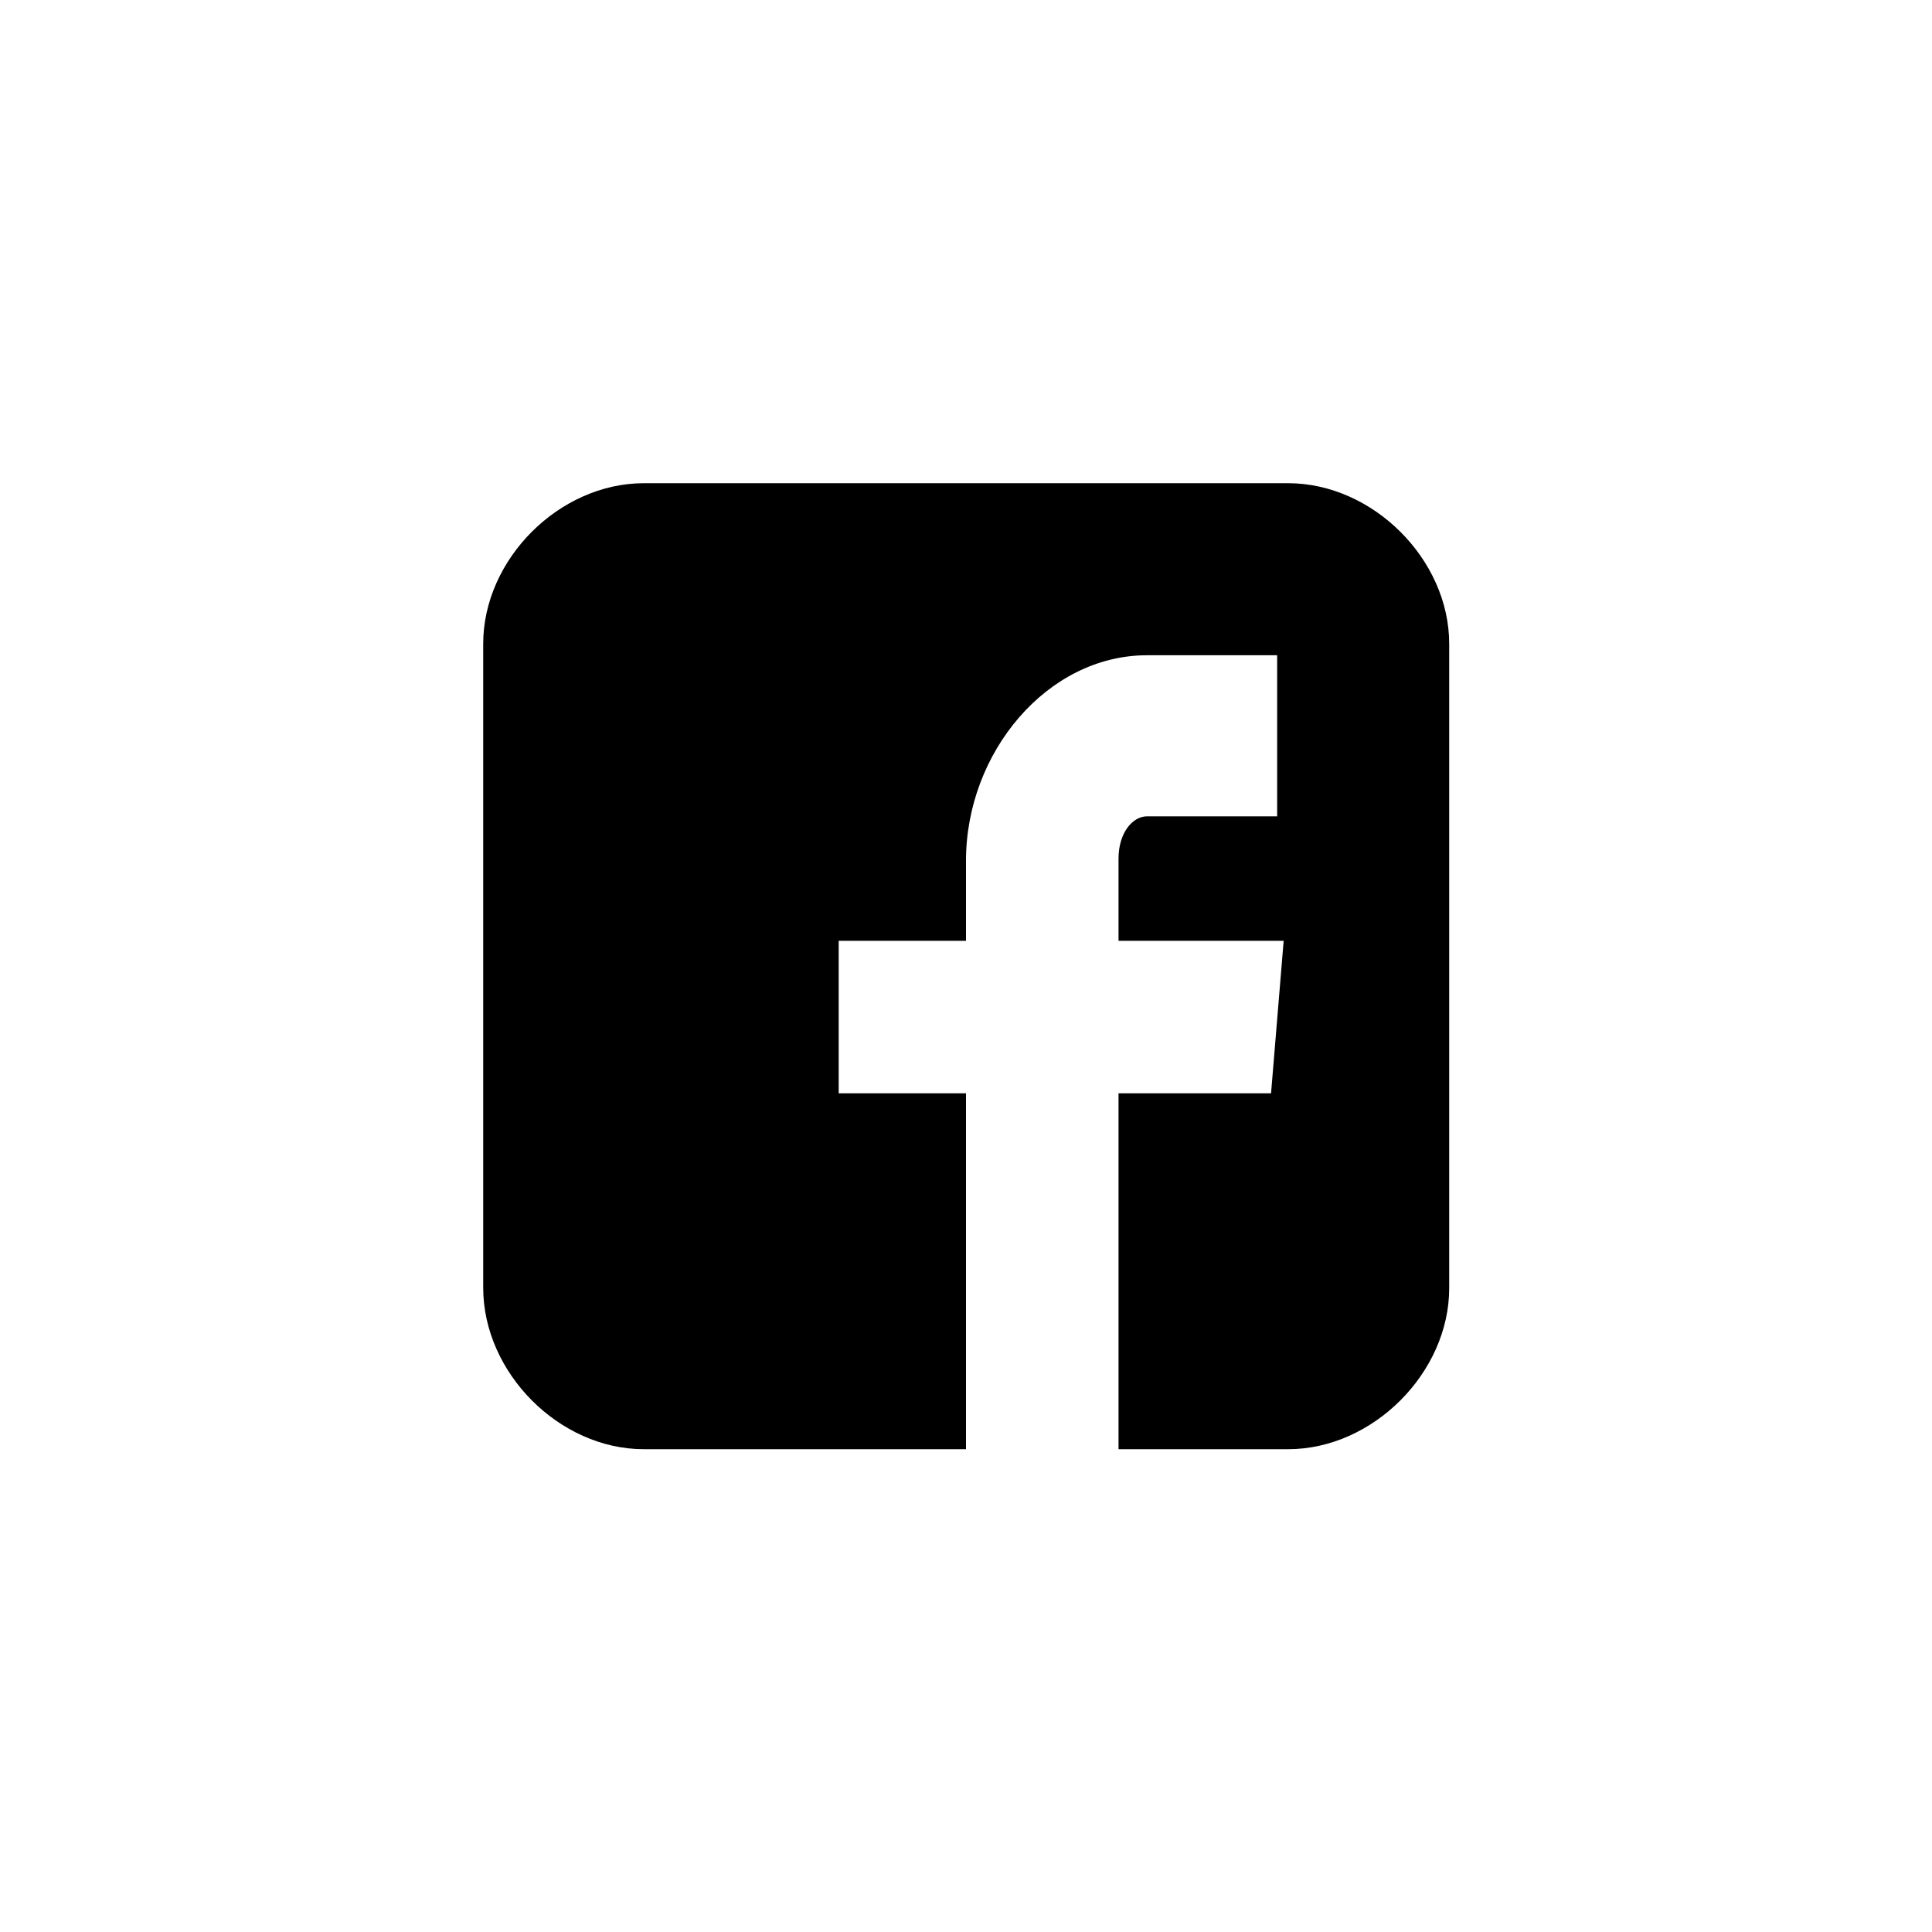
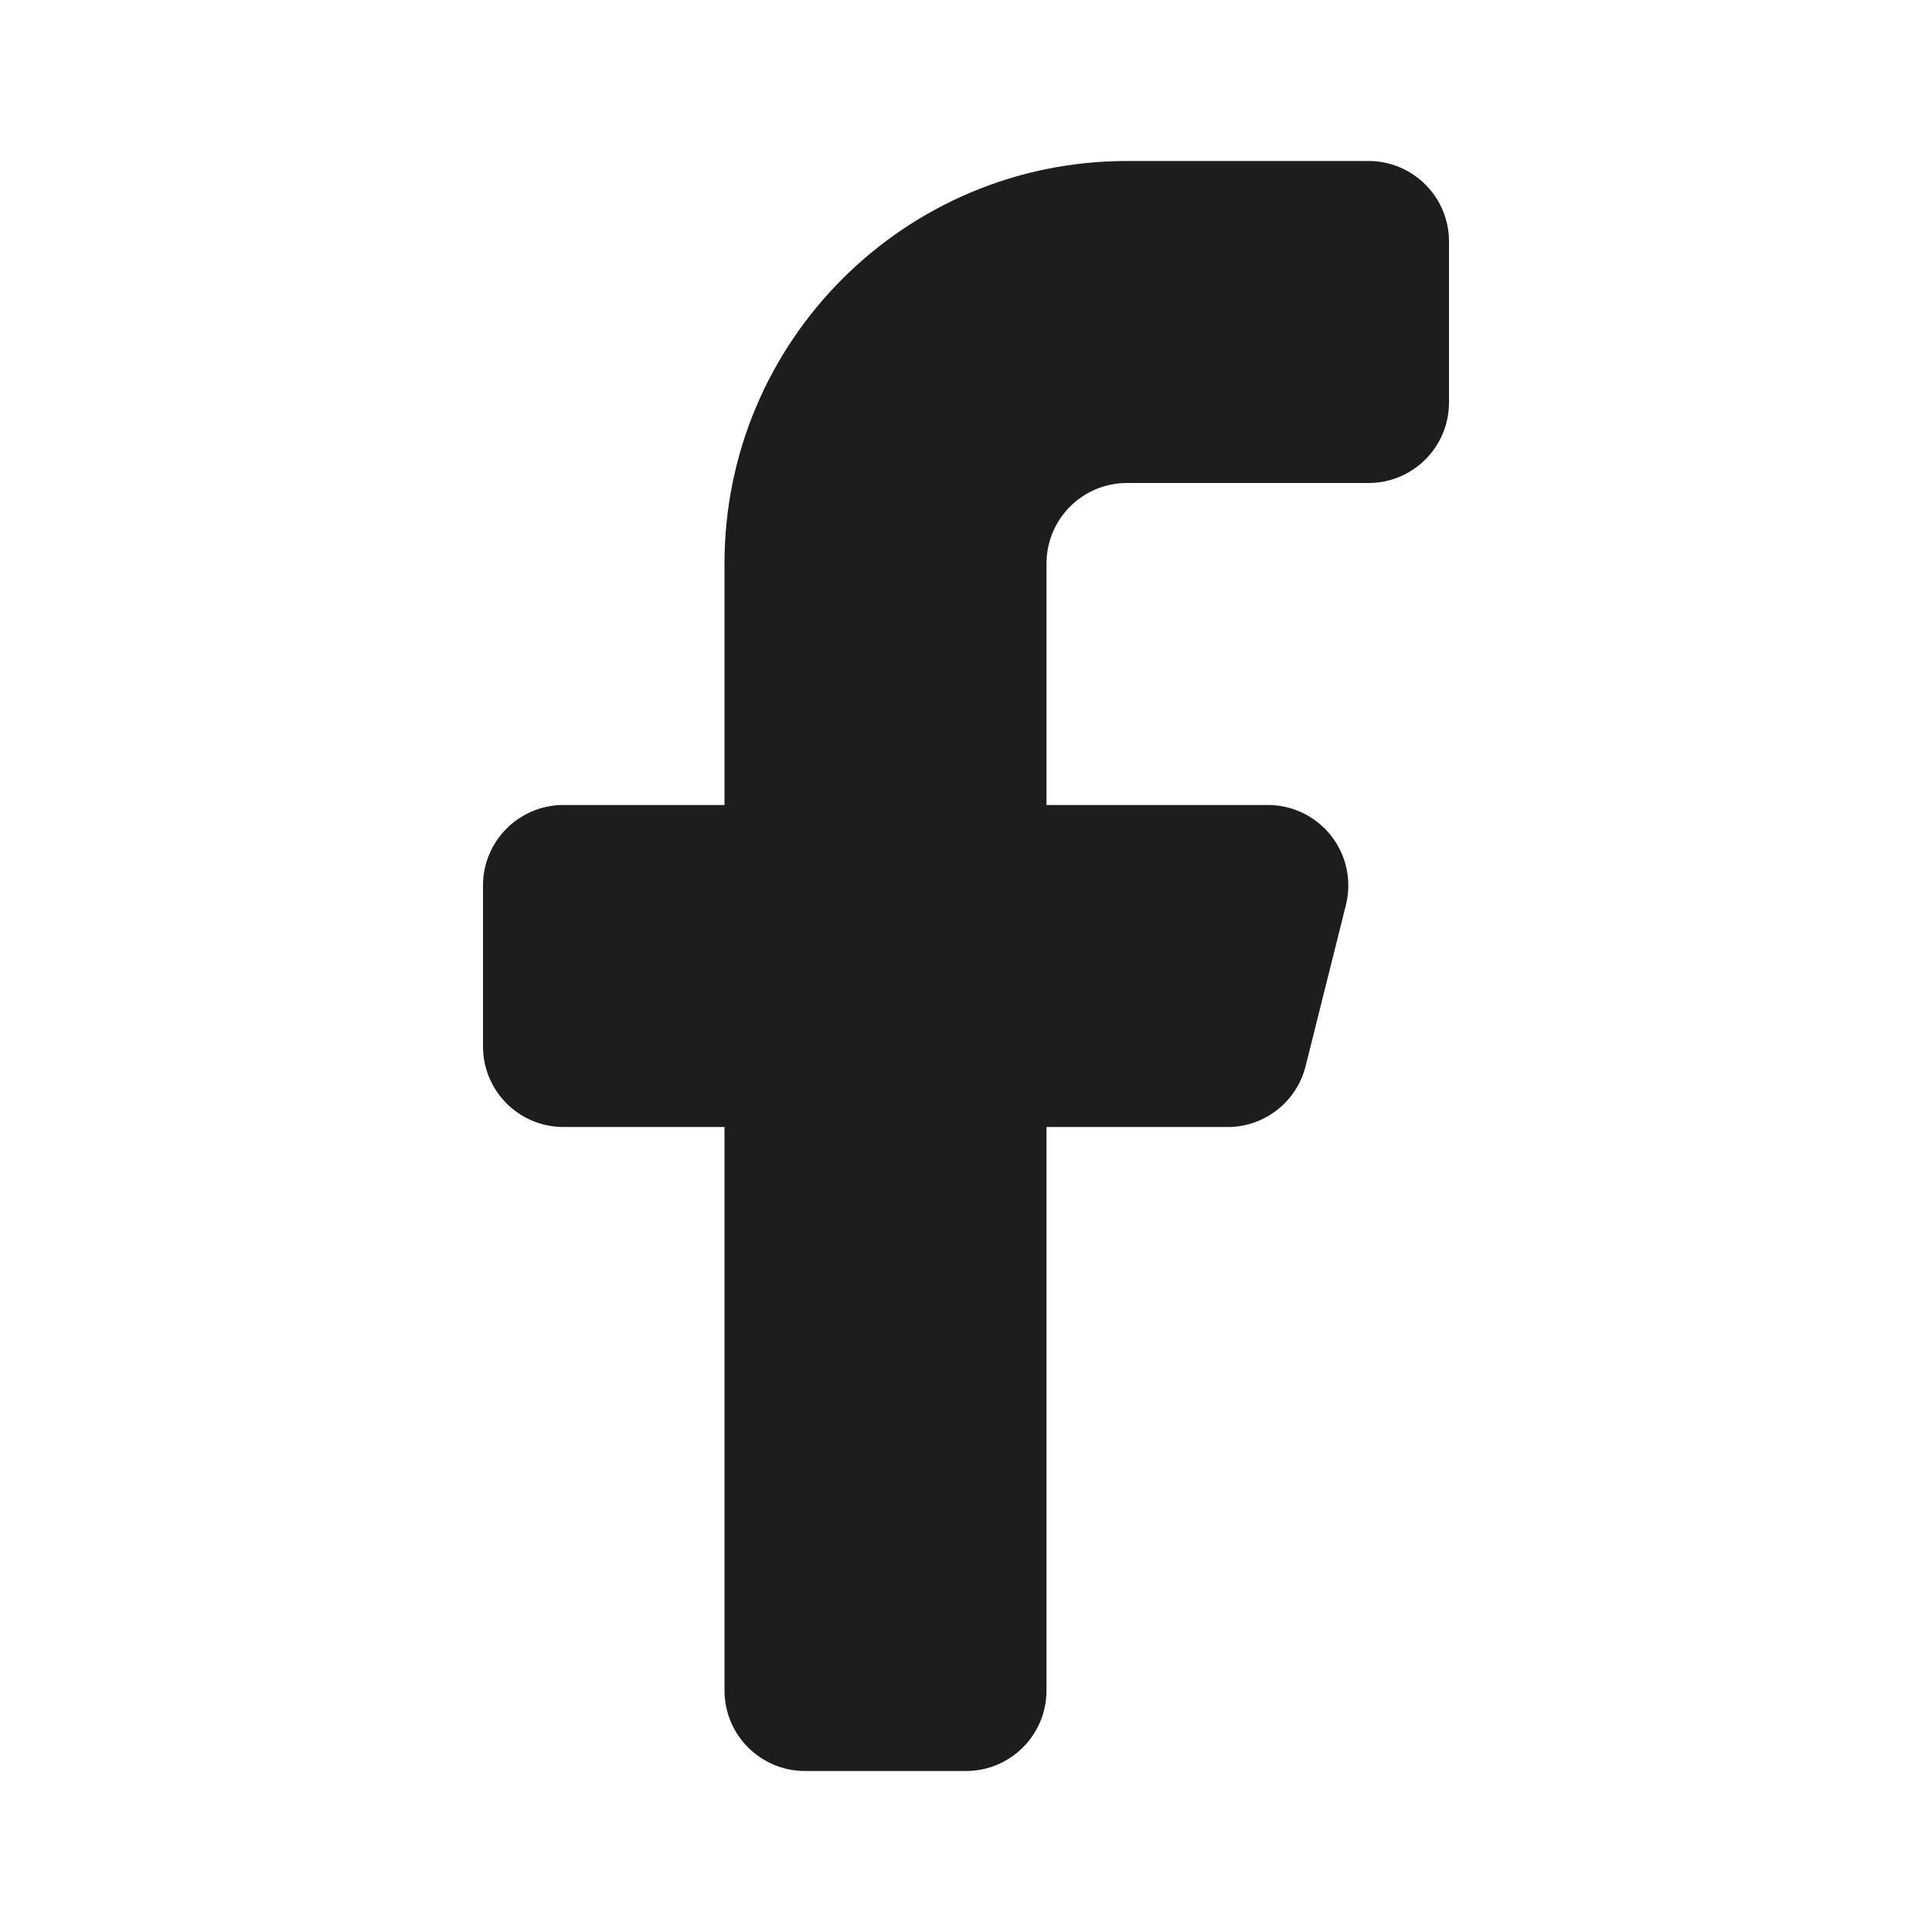
- <svg xmlns="http://www.w3.org/2000/svg" width="50px" height="50px" viewBox="0 0 4.75 4.75" version="1.1" baseProfile="full" enable-background="new 0 0 76.00 76.00" xml:space="preserve">
-   <path fill="#000000" fill-opacity="1" stroke-width="0.013" stroke-linejoin="round" d="M3.563 1.583C3.563 1.375 3.375 1.188 3.167 1.188H1.583C1.375 1.188 1.188 1.375 1.188 1.583v1.583C1.188 3.375 1.375 3.563 1.583 3.563H2.375V2.688h-0.313v-0.375h0.313v-0.197c0 -0.266 0.2 -0.505 0.445 -0.505h0.32v0.396h-0.32c-0.035 0 -0.07 0.04 -0.07 0.104V2.313h0.406l-0.031 0.375h-0.375v0.875h0.417C3.375 3.563 3.563 3.375 3.563 3.167V1.583Z" />
+ <svg xmlns="http://www.w3.org/2000/svg" fill="#000000" width="20px" height="20px" viewBox="0 0 1.2 1.2" id="facebook" data-name="Flat Color" class="icon flat-color">
+   <path id="primary" d="M0.7 0.3h0.15a0.05 0.05 0 0 0 0.05 -0.05V0.15a0.05 0.05 0 0 0 -0.05 -0.05h-0.15a0.25 0.25 0 0 0 -0.25 0.25v0.15H0.35a0.05 0.05 0 0 0 -0.05 0.05v0.1a0.05 0.05 0 0 0 0.05 0.05h0.1v0.35a0.05 0.05 0 0 0 0.05 0.05h0.1a0.05 0.05 0 0 0 0.05 -0.05v-0.35h0.111a0.05 0.05 0 0 0 0.05 -0.038l0.025 -0.1a0.05 0.05 0 0 0 -0.05 -0.062H0.65V0.35a0.05 0.05 0 0 1 0.05 -0.05Z" style="fill: #1d1d1d;" />
</svg>
